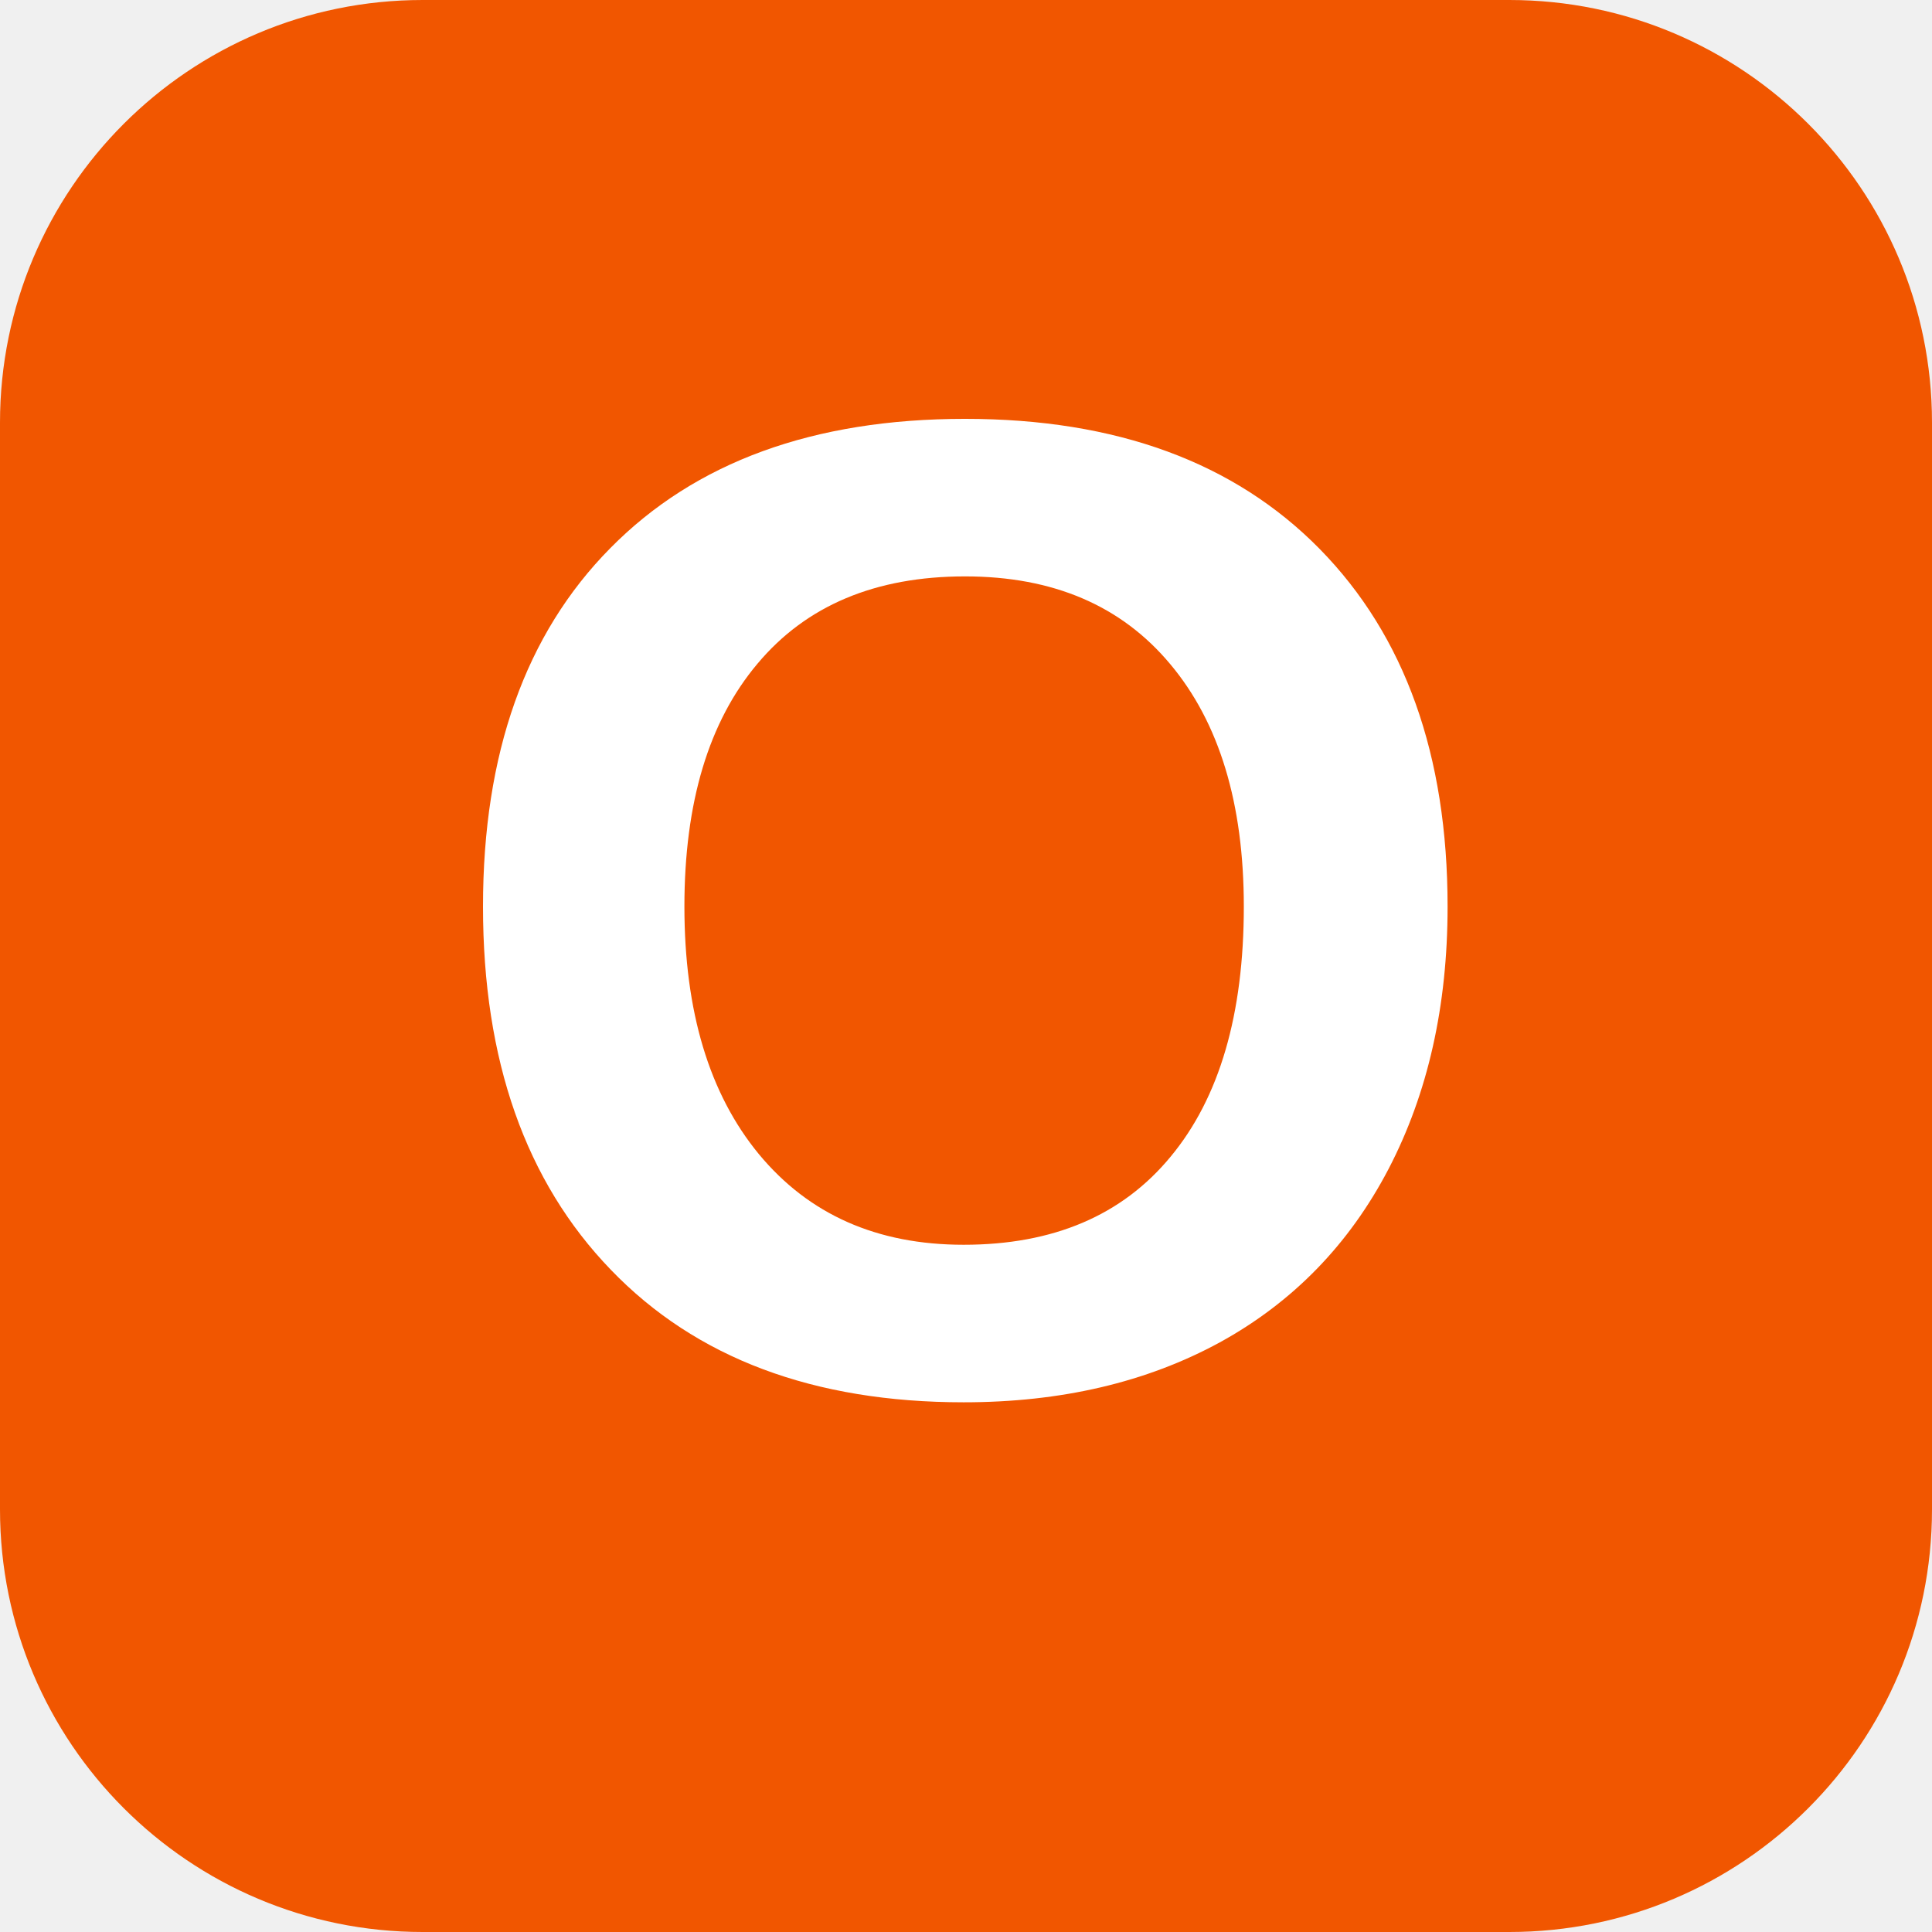
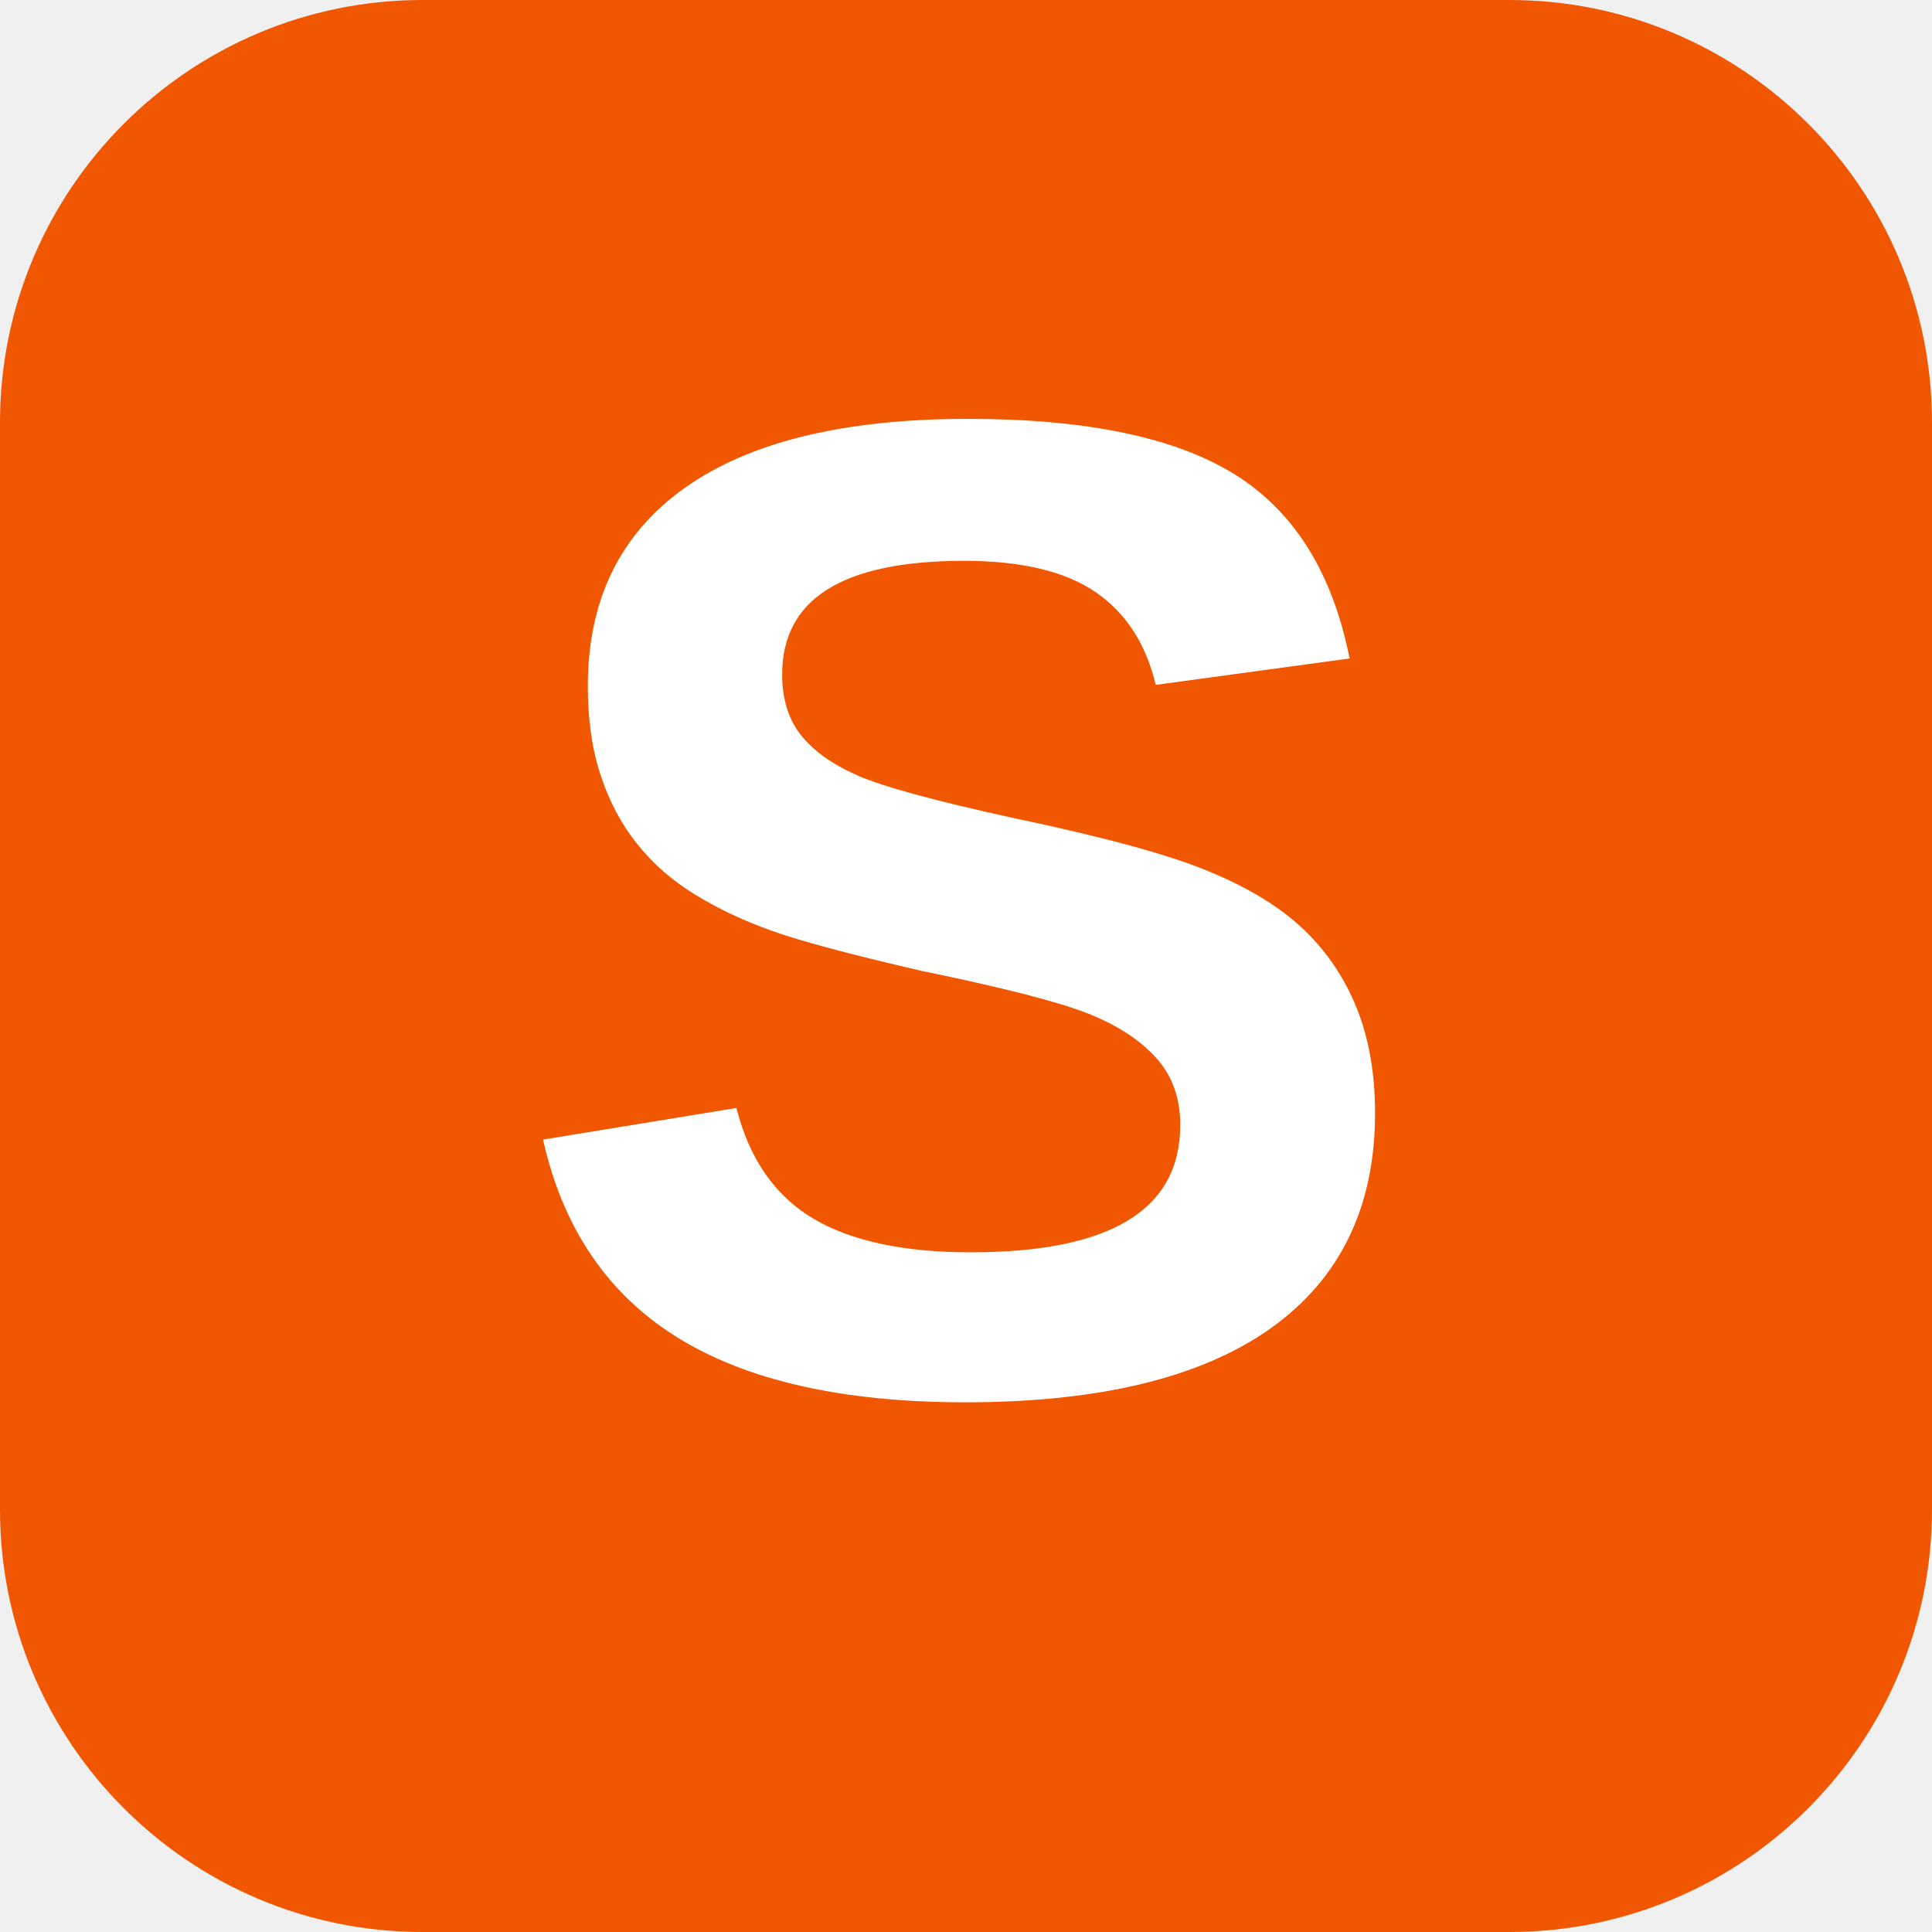
<svg xmlns="http://www.w3.org/2000/svg" viewBox="0 0 64 64">
  <rect width="64" height="64" rx="14" fill="#f15600" />
-   <text x="32" y="46" text-anchor="middle" fill="white" font-family="Arial,sans-serif" font-size="46" font-weight="800">O</text>
+   <text x="32" y="46" text-anchor="middle" fill="white" font-family="Arial,sans-serif" font-size="46" font-weight="800">S</text>
</svg>
